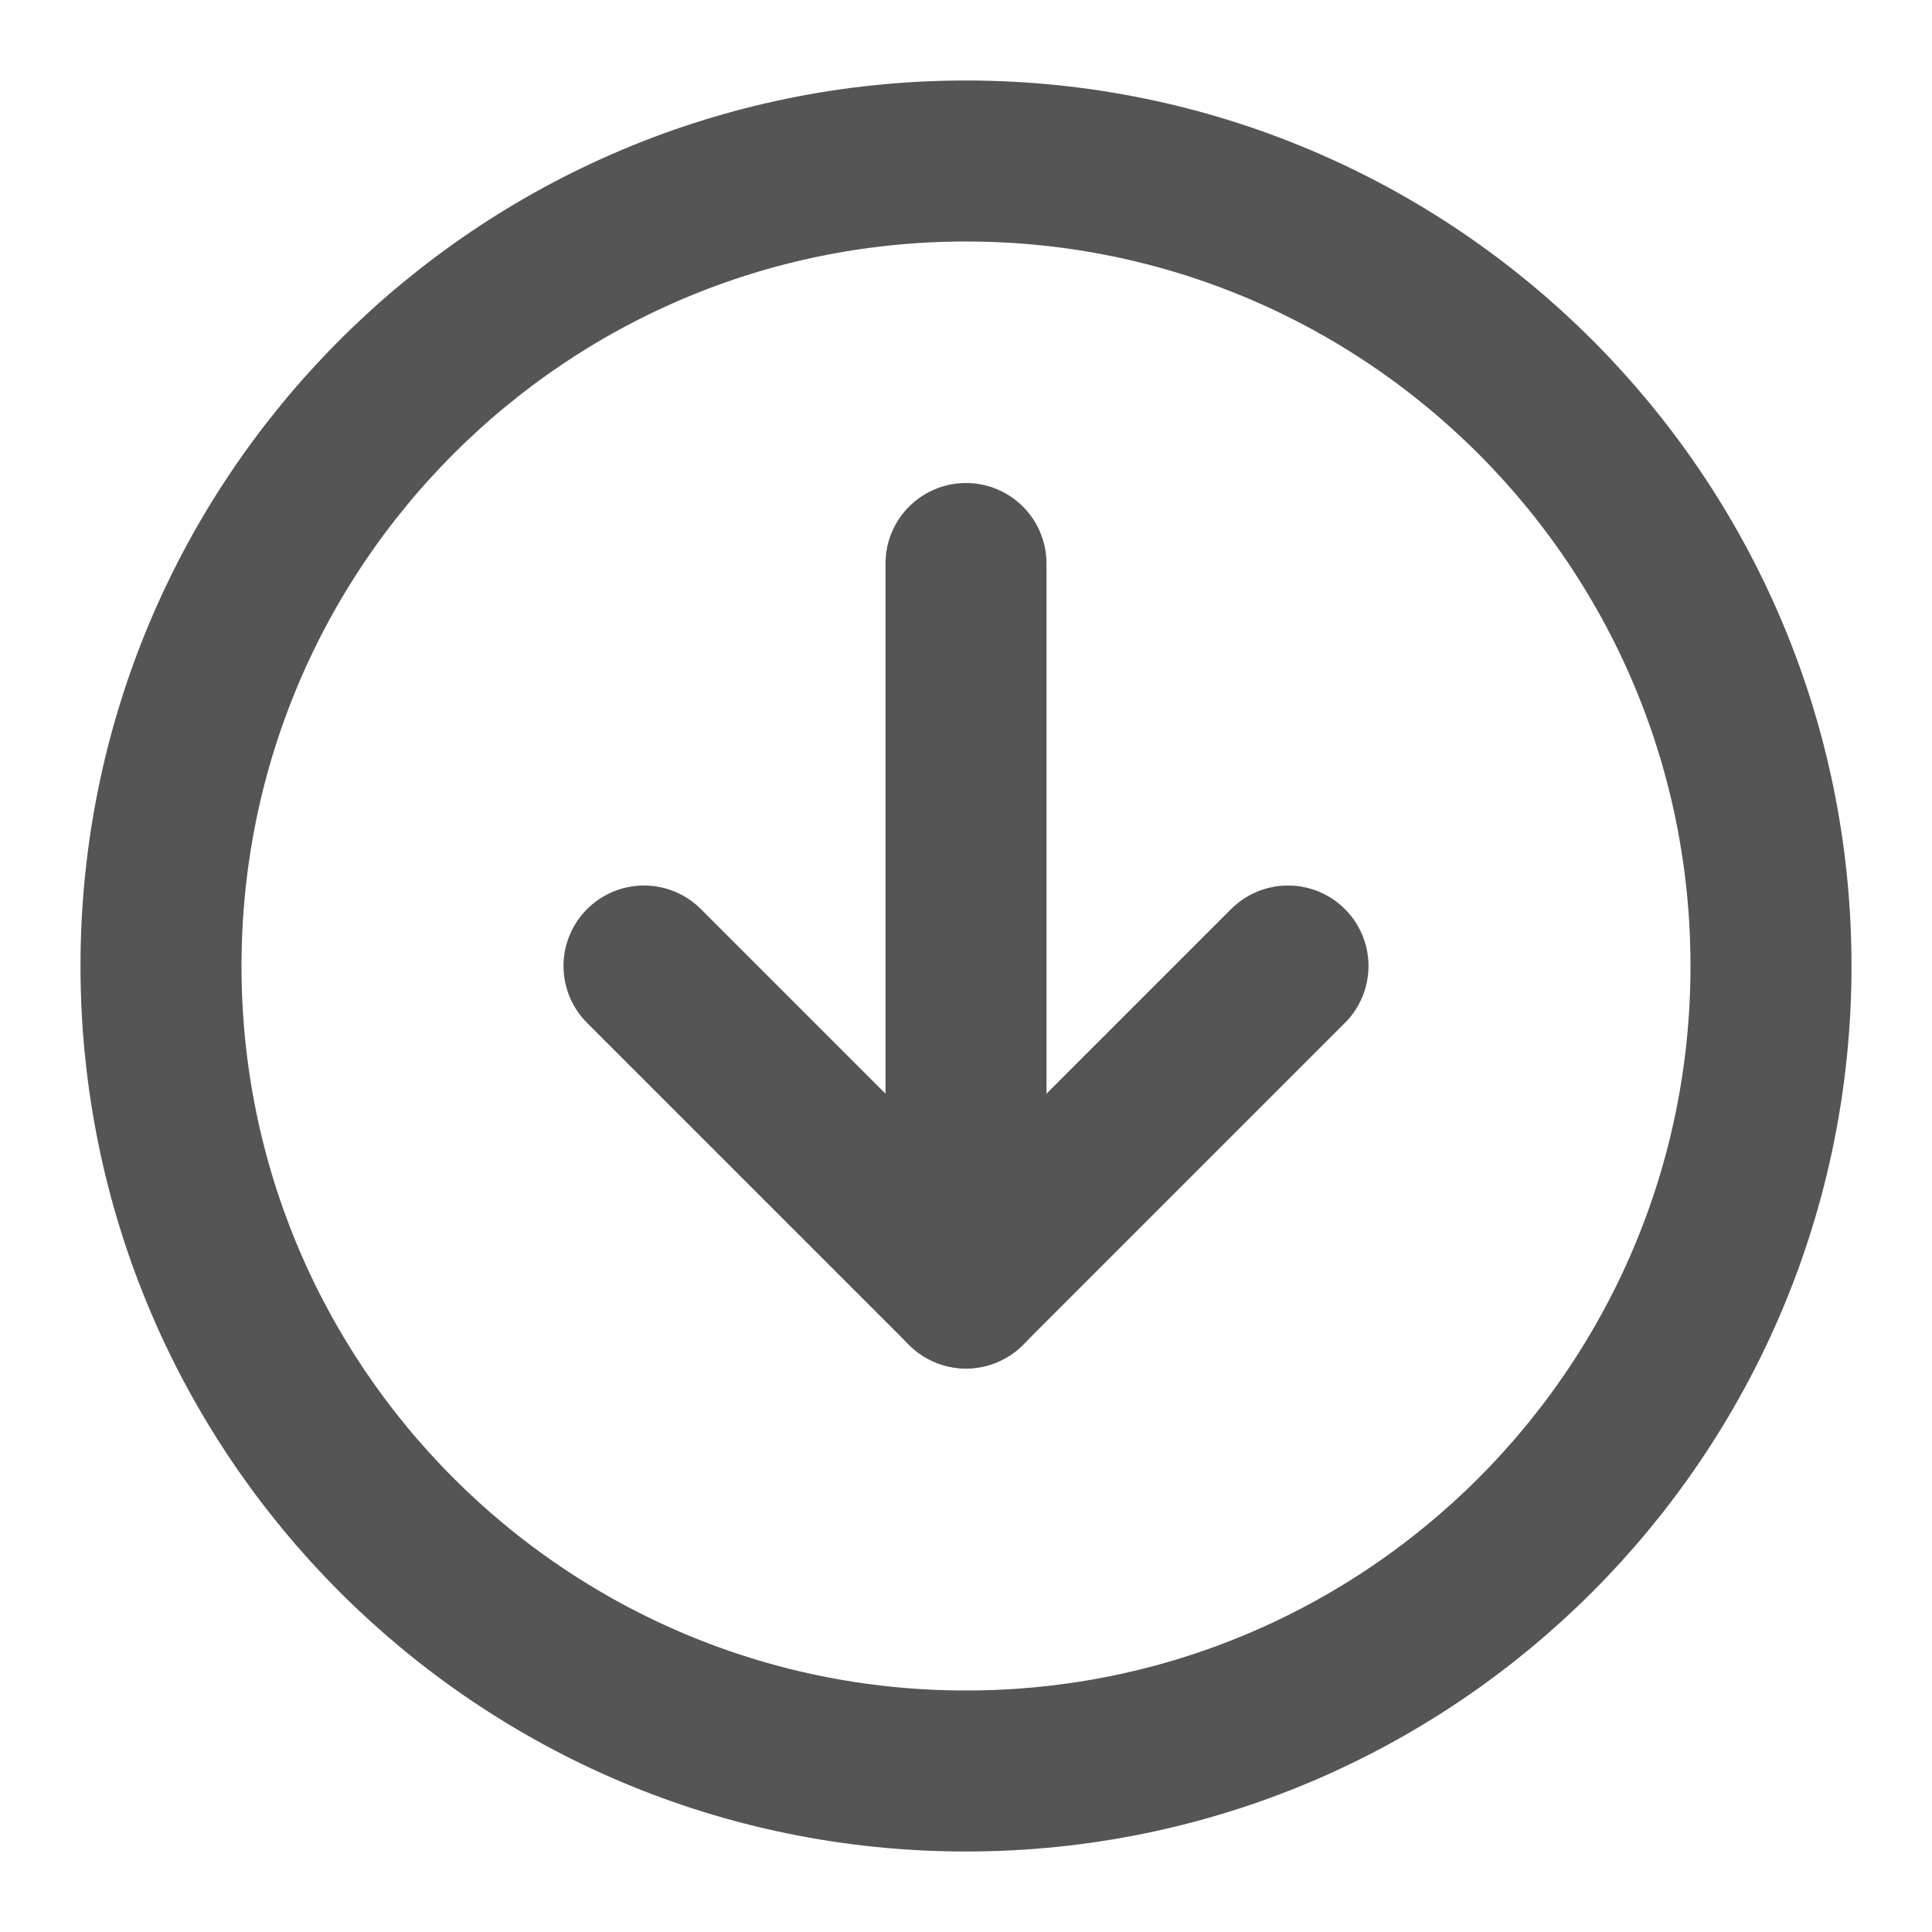
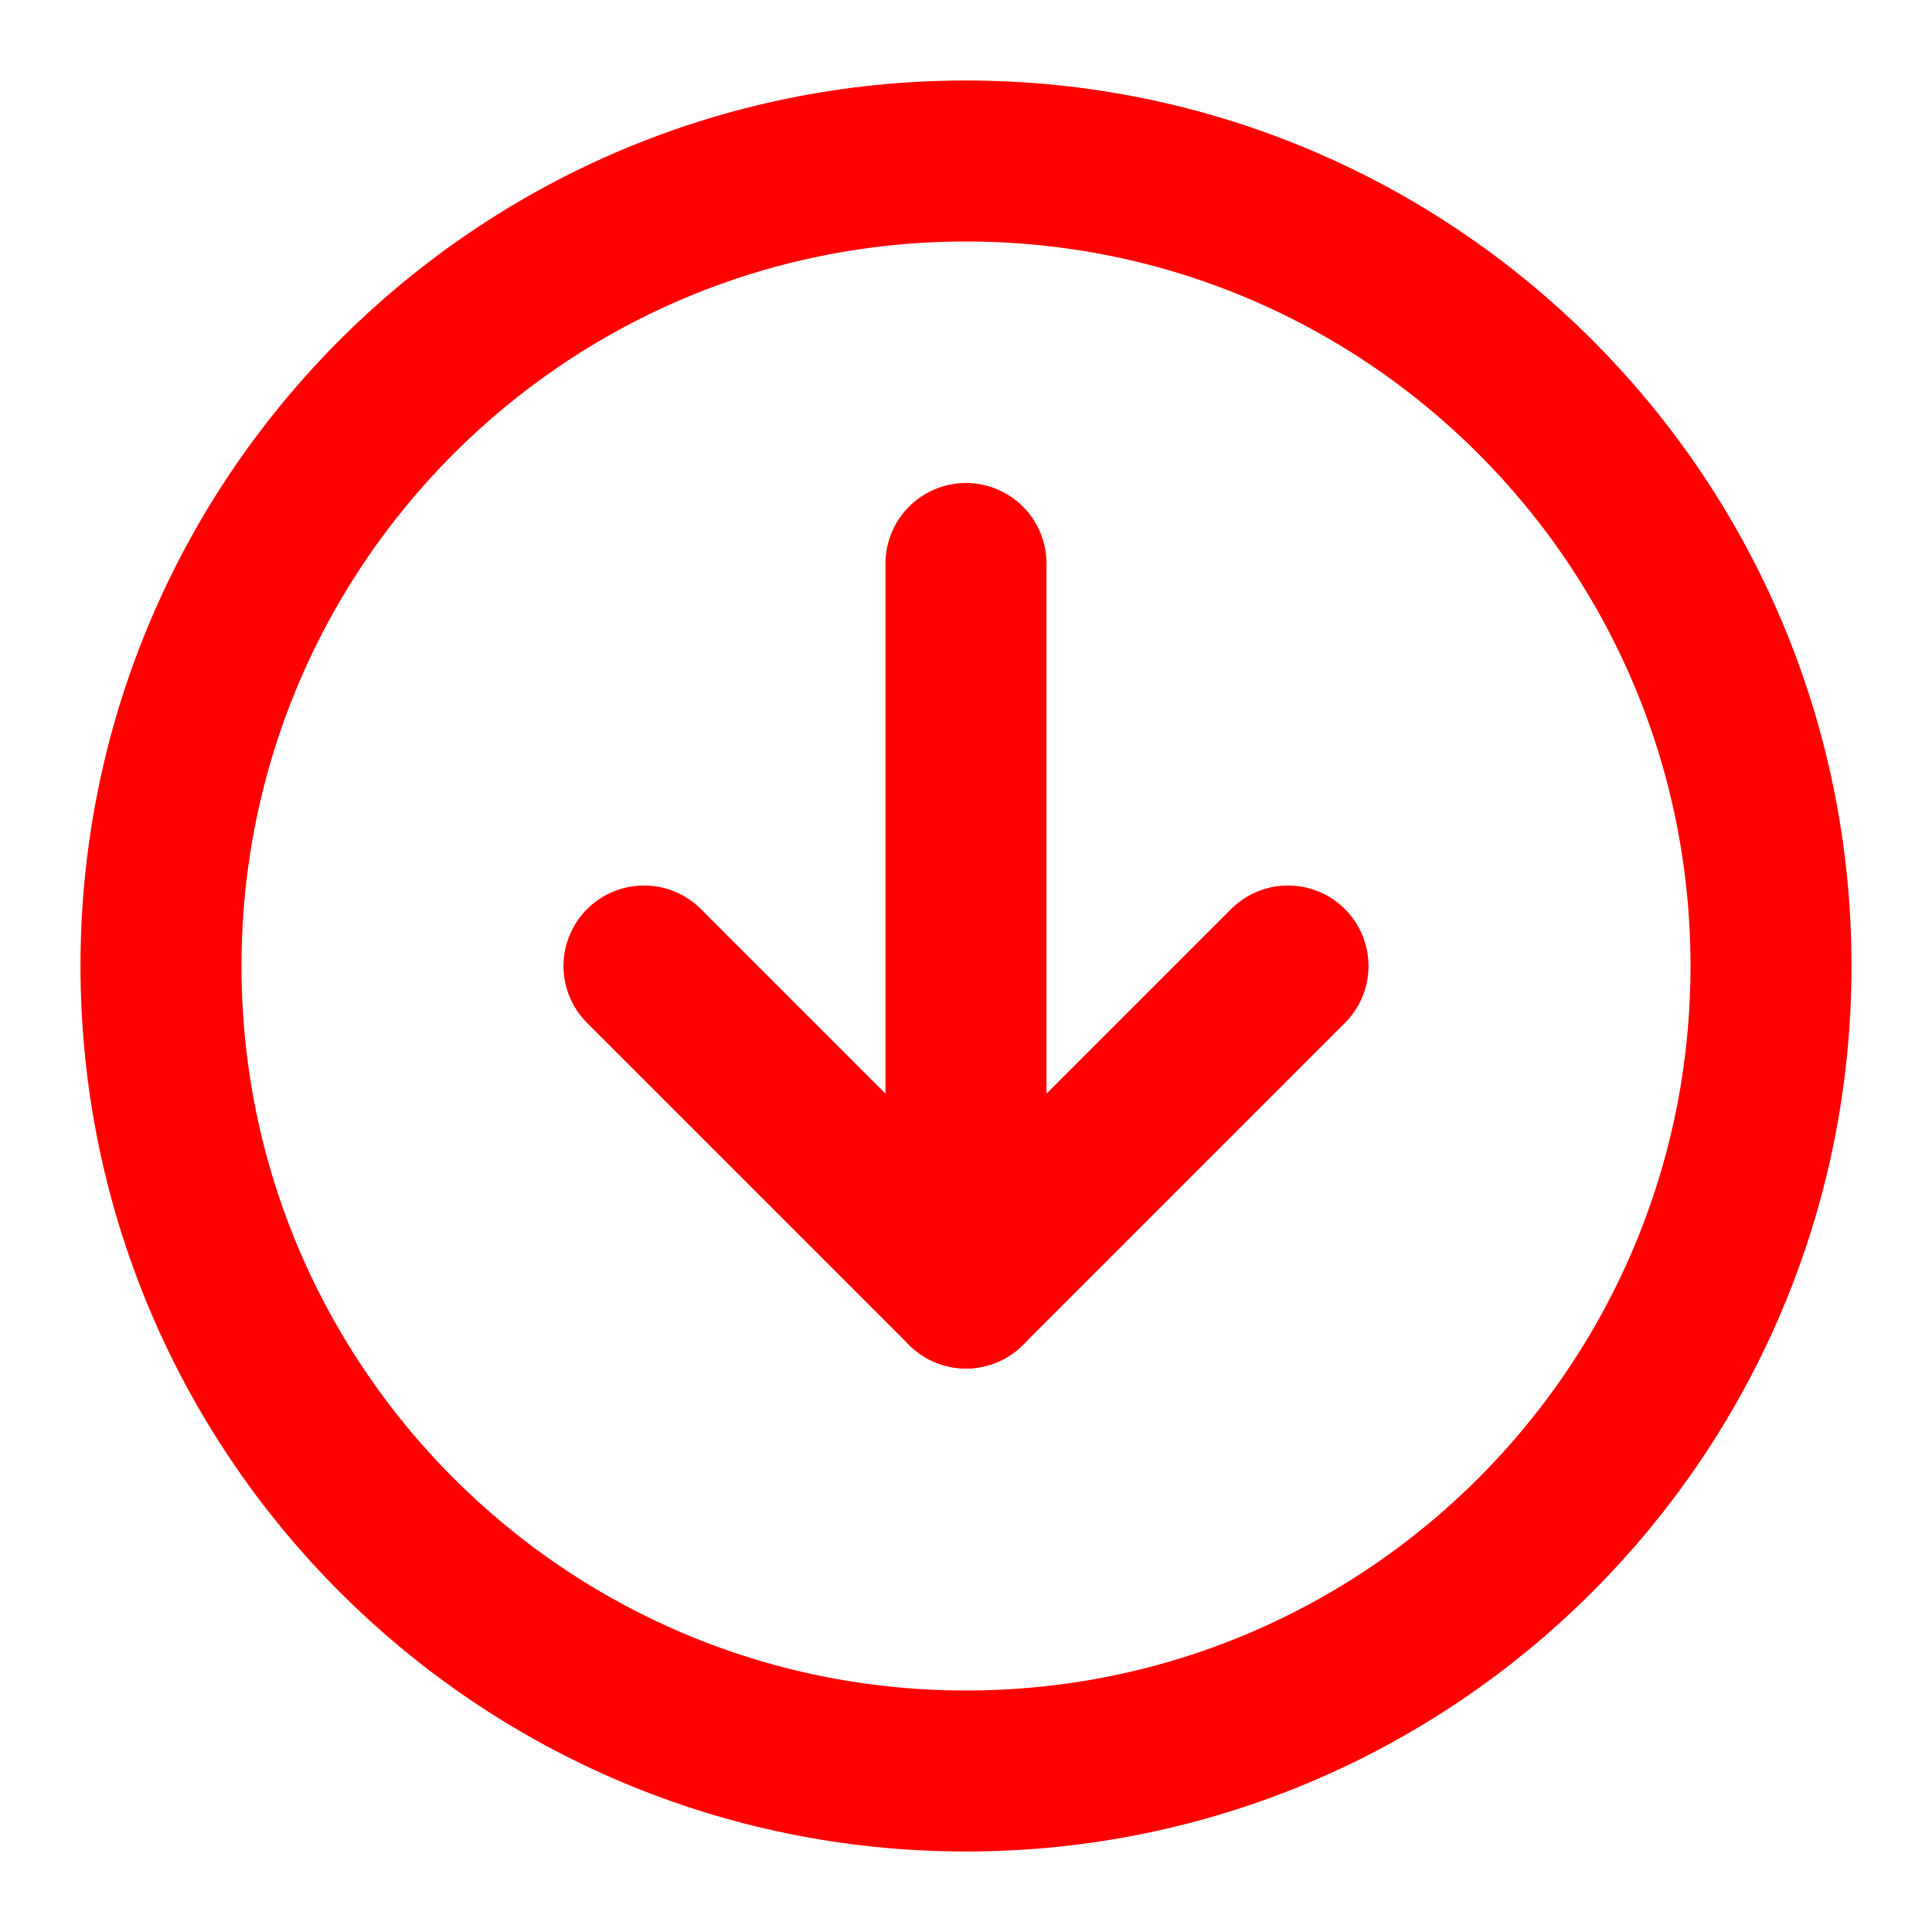
<svg xmlns="http://www.w3.org/2000/svg" viewBox="0 0 24 24">
-   <circle cx="12" cy="12" r="10" fill="none" stroke="#555" stroke-width="2" />
-   <polyline points="8,12 12,16 16,12" fill="none" stroke="#555" stroke-linecap="round" stroke-linejoin="round" stroke-miterlimit="2" stroke-width="2" />
-   <line x1="12" y1="7" x2="12" y2="16" stroke="#555" stroke-width="2" stroke-linecap="round" />
+   <circle cx="12" cy="12" r="10" fill="none" stroke="#ff0000" stroke-width="2" />
+   <polyline points="8,12 12,16 16,12" fill="none" stroke="#ff0000" stroke-linecap="round" stroke-linejoin="round" stroke-miterlimit="2" stroke-width="2" />
+   <line x1="12" y1="7" x2="12" y2="16" stroke="#ff0000" stroke-width="2" stroke-linecap="round" />
</svg>
